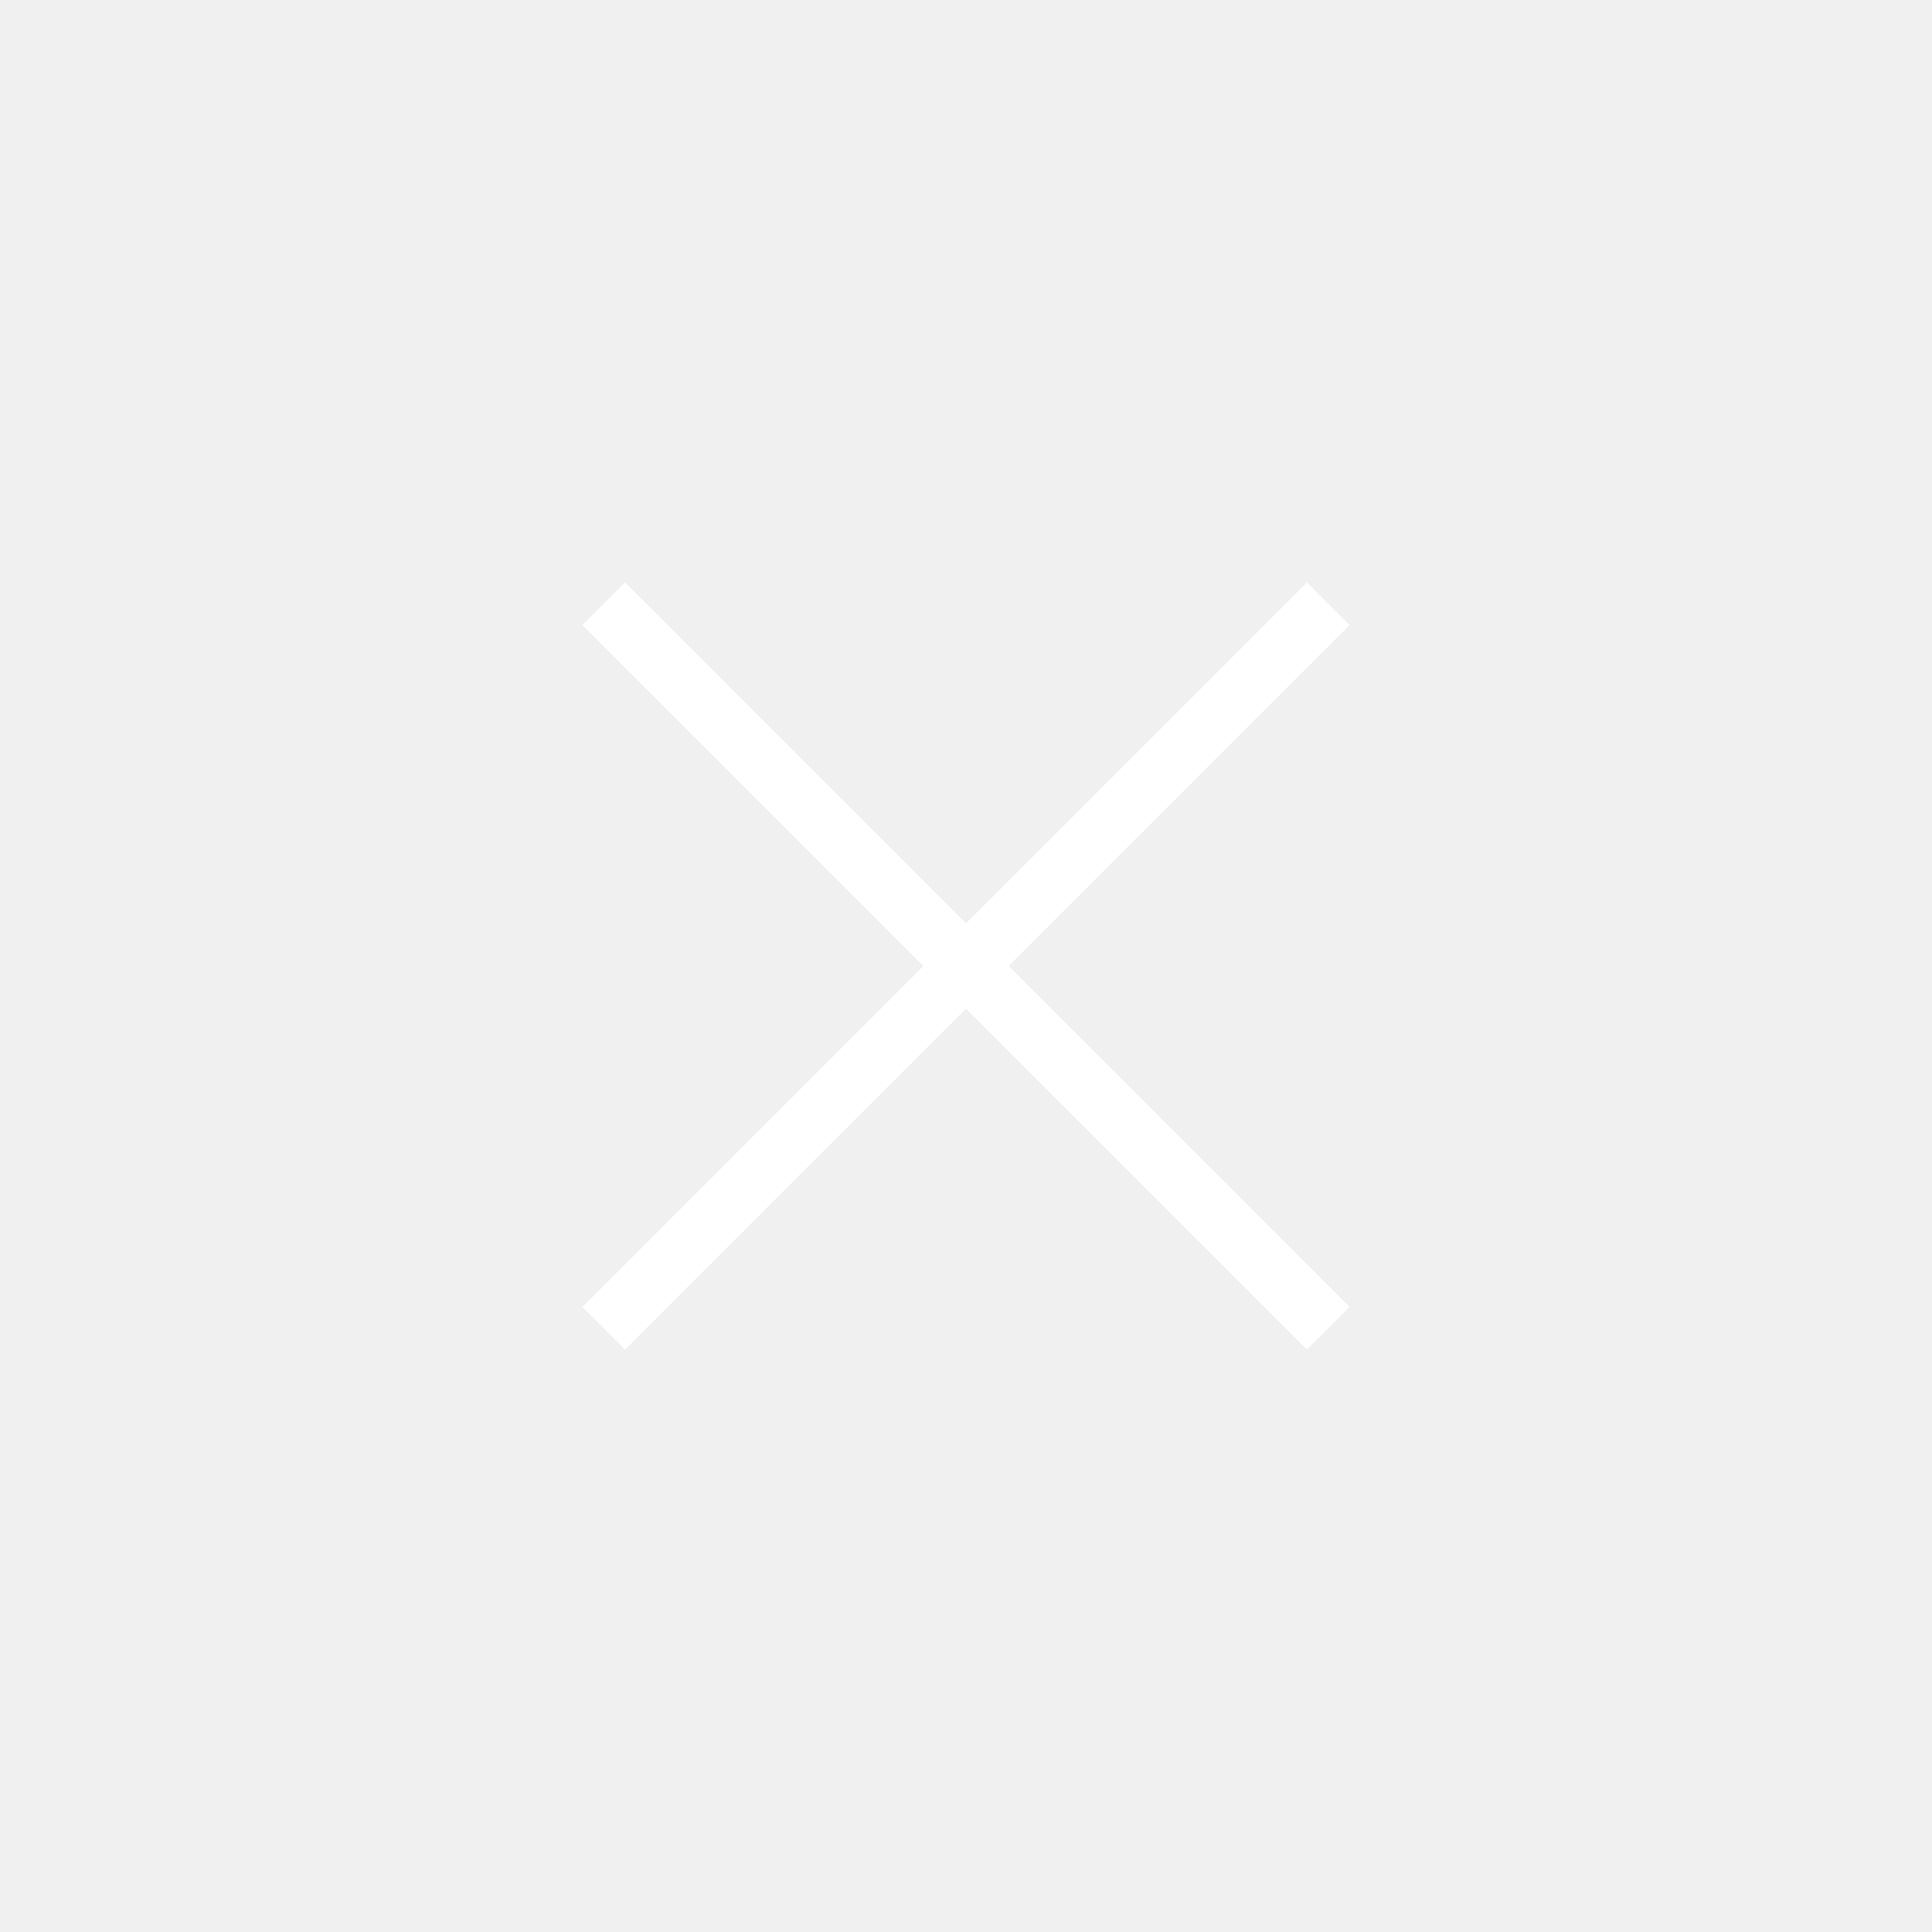
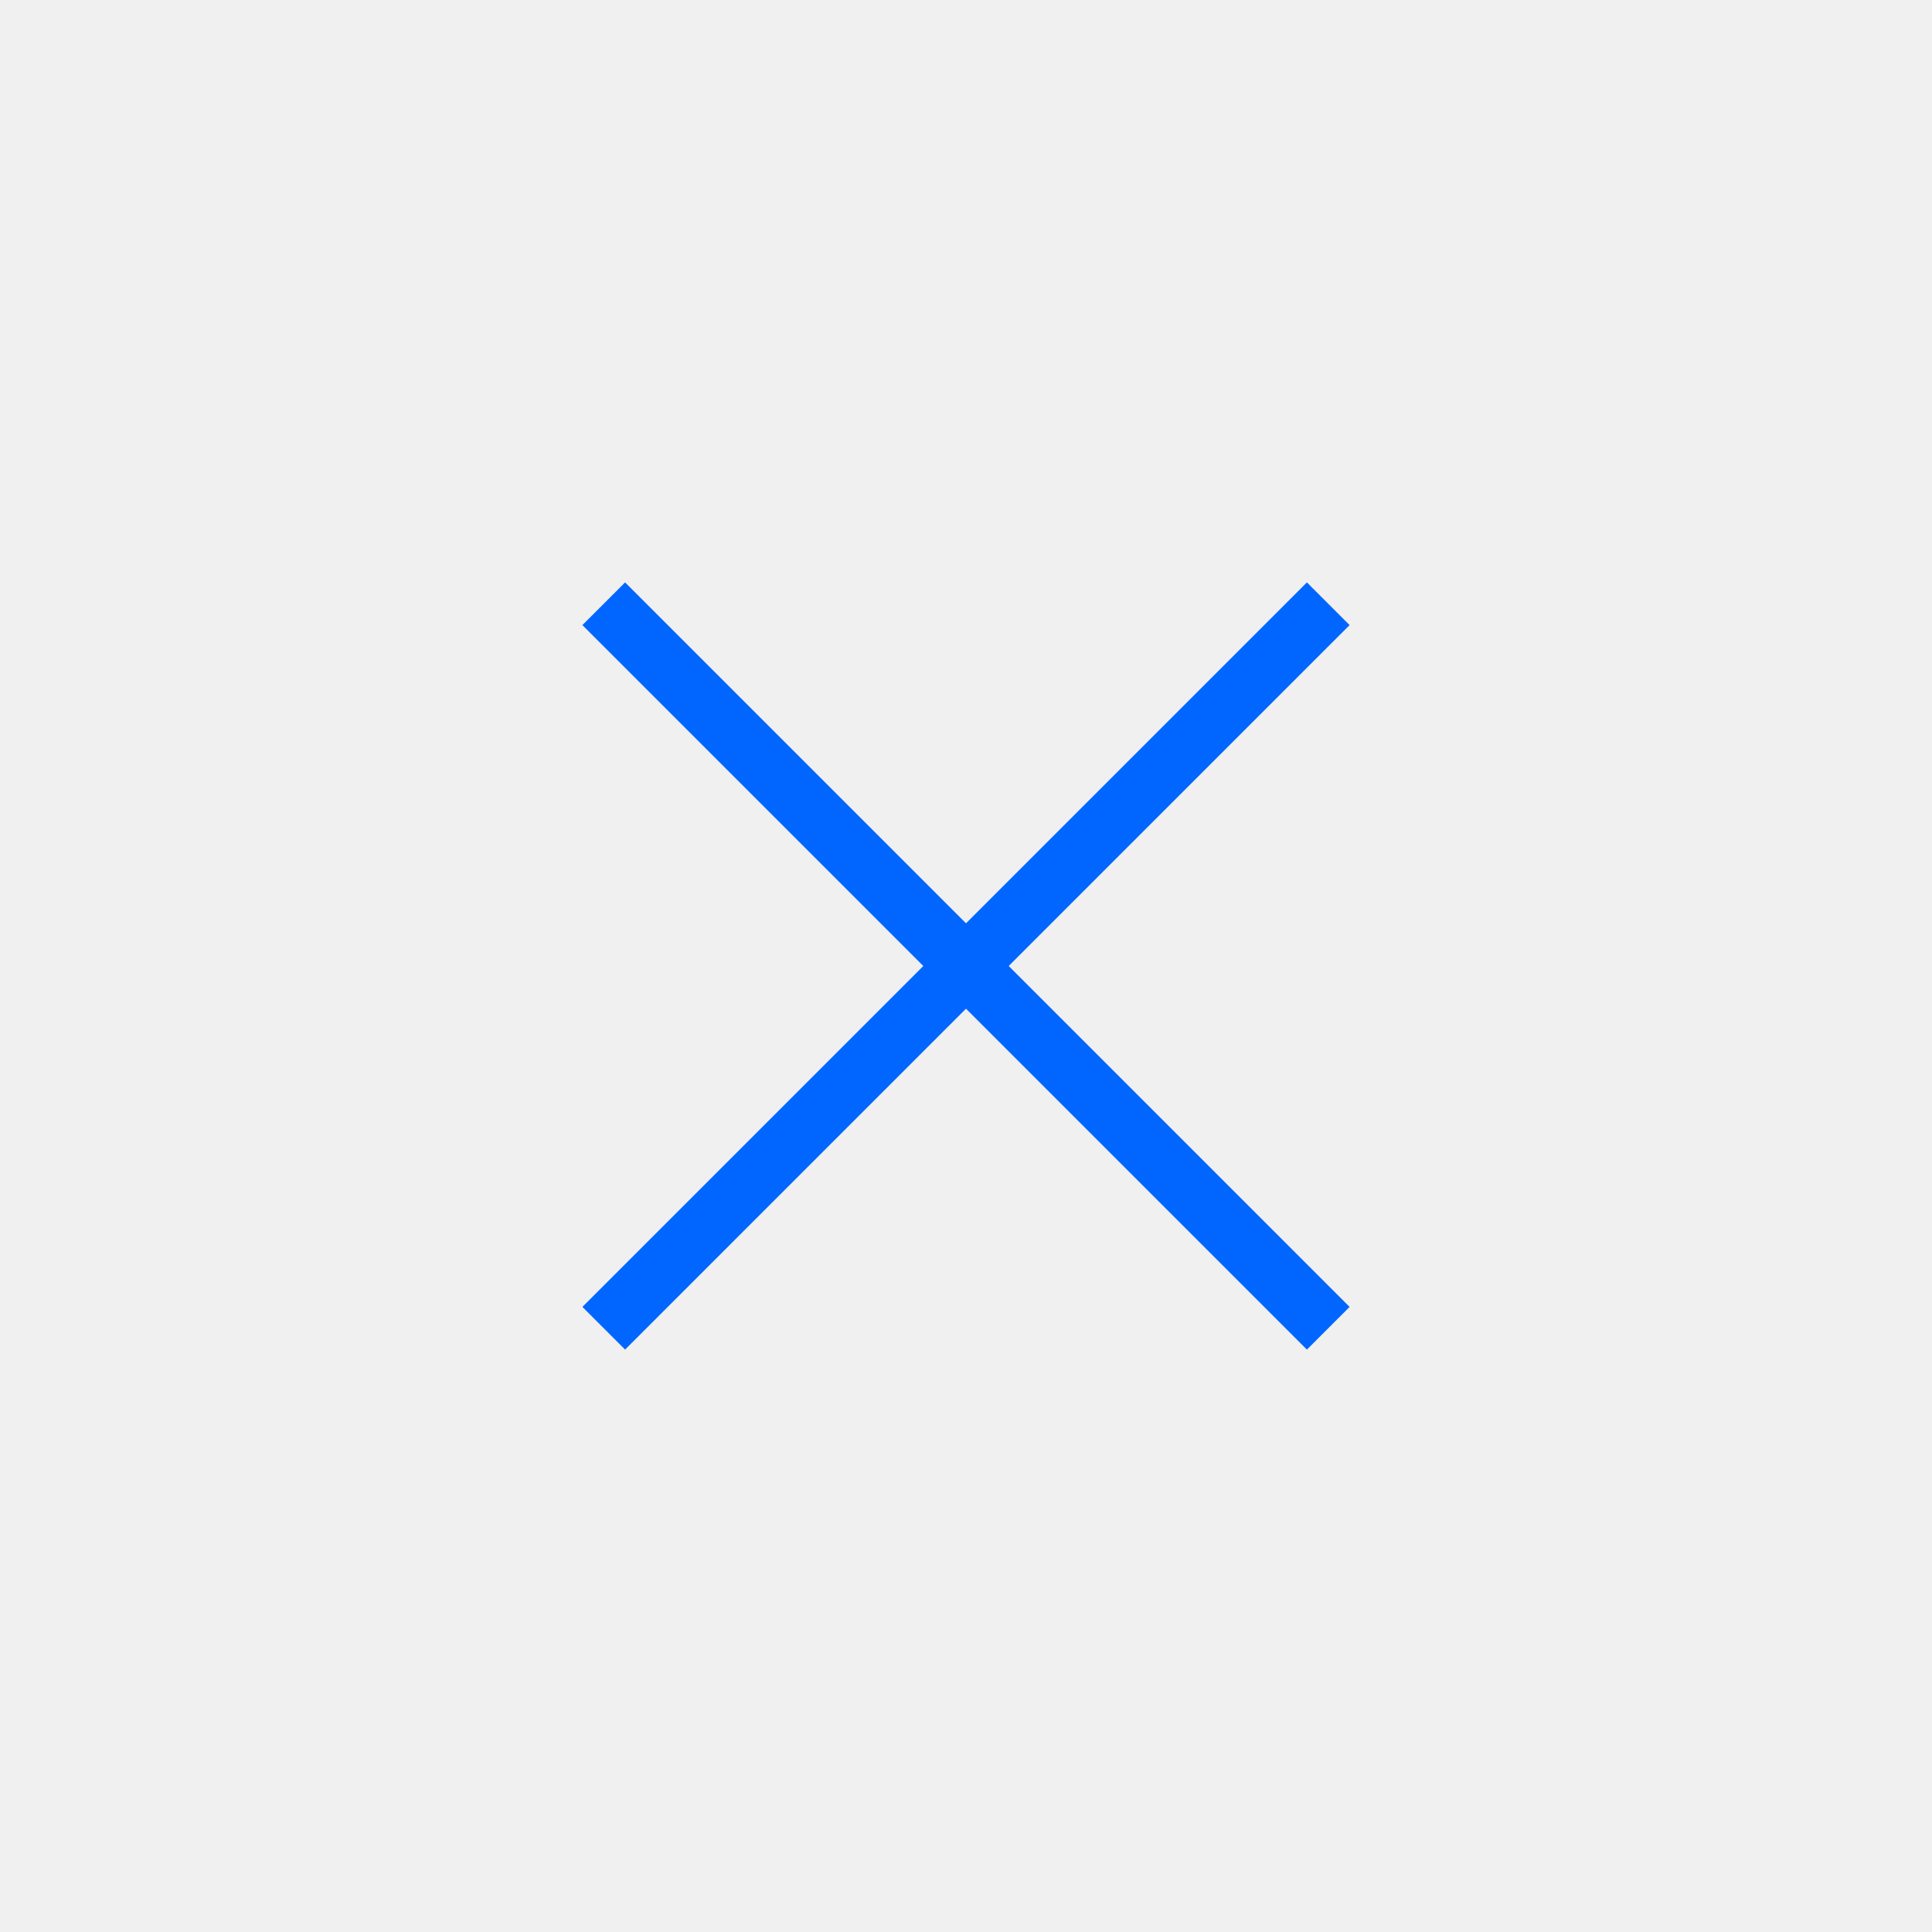
<svg xmlns="http://www.w3.org/2000/svg" width="64" height="64" viewBox="0 0 64 64">
  <style>
- 		line { stroke: #ffffff; stroke-width: 2px; }
+ 		line { stroke: #0066FF; stroke-width: 2px; }
	</style>
  <line x1="20" y1="20" x2="44" y2="44" />
  <line x1="20" y1="44" x2="44" y2="20" />
</svg>
